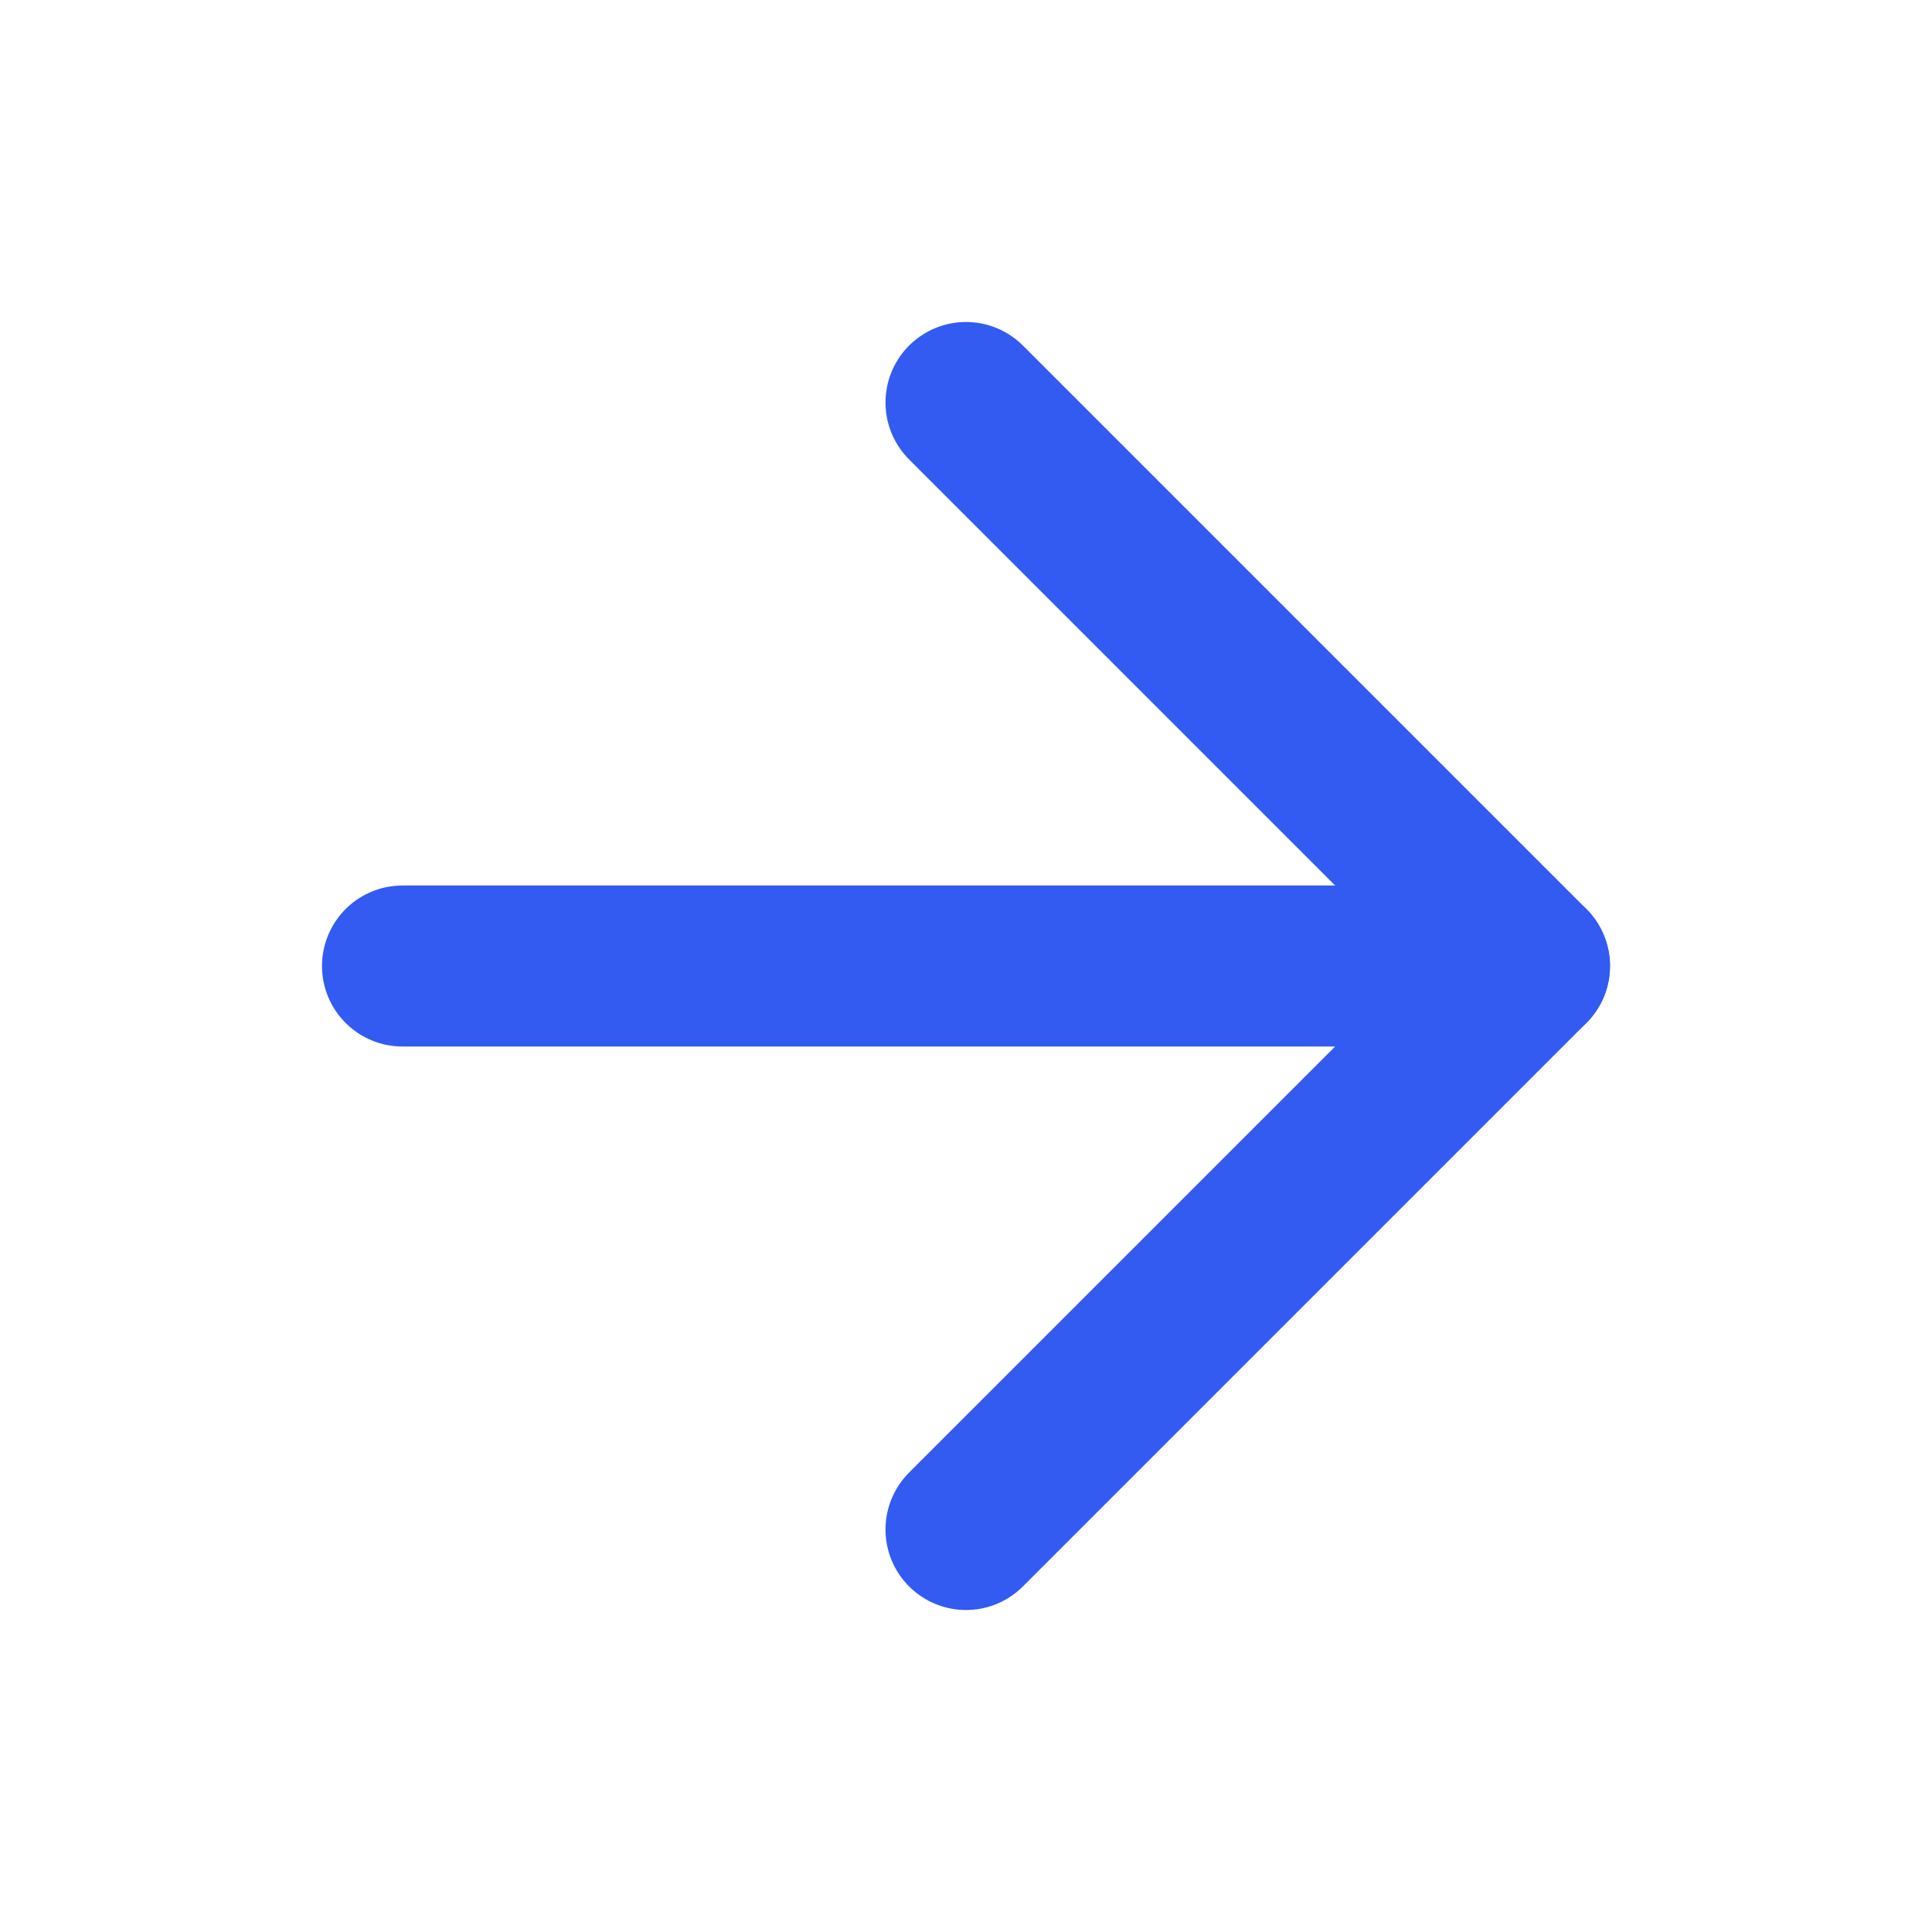
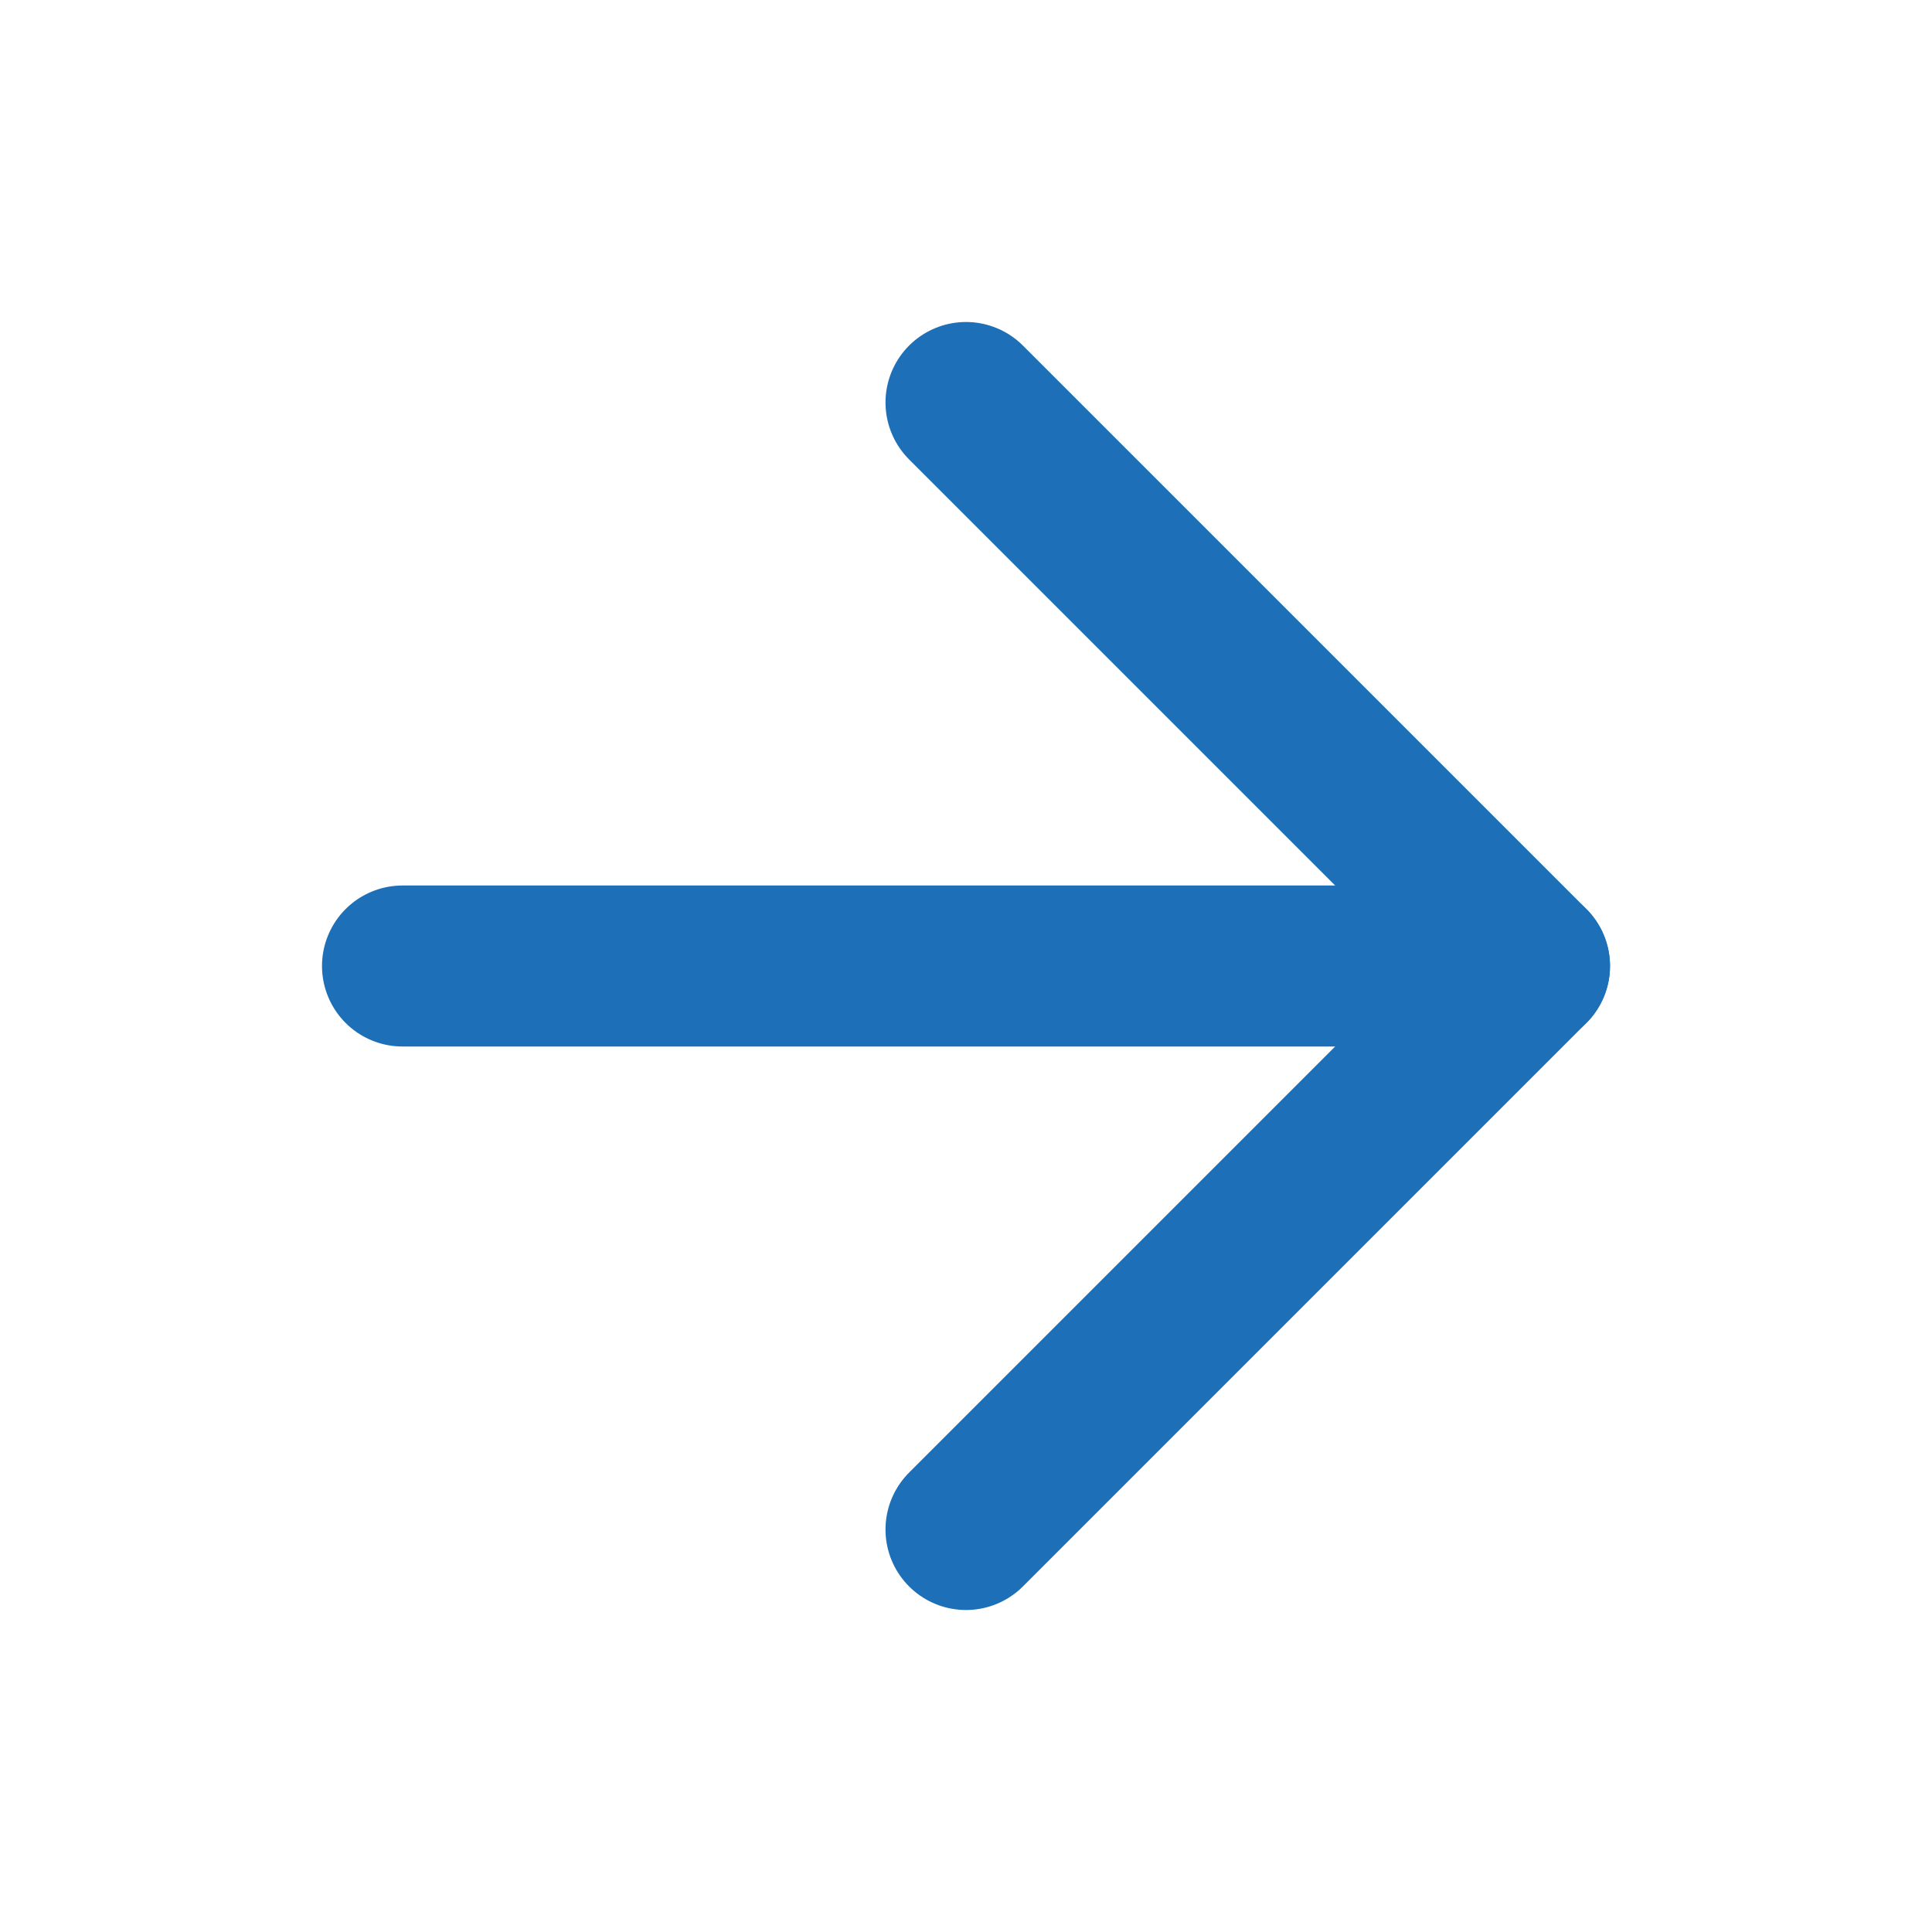
- <svg xmlns="http://www.w3.org/2000/svg" width="24" height="24" viewBox="0 0 24 24" fill="none" stroke="#335bf1" stroke-width="2" stroke-linecap="round" stroke-linejoin="round" class="feather feather-arrow-right">
+ <svg xmlns="http://www.w3.org/2000/svg" width="24" height="24" viewBox="0 0 24 24" fill="none" stroke="#1D70B7" stroke-width="2" stroke-linecap="round" stroke-linejoin="round" class="feather feather-arrow-right">
  <line x1="5" y1="12" x2="19" y2="12" />
  <polyline points="12 5 19 12 12 19" />
</svg>
